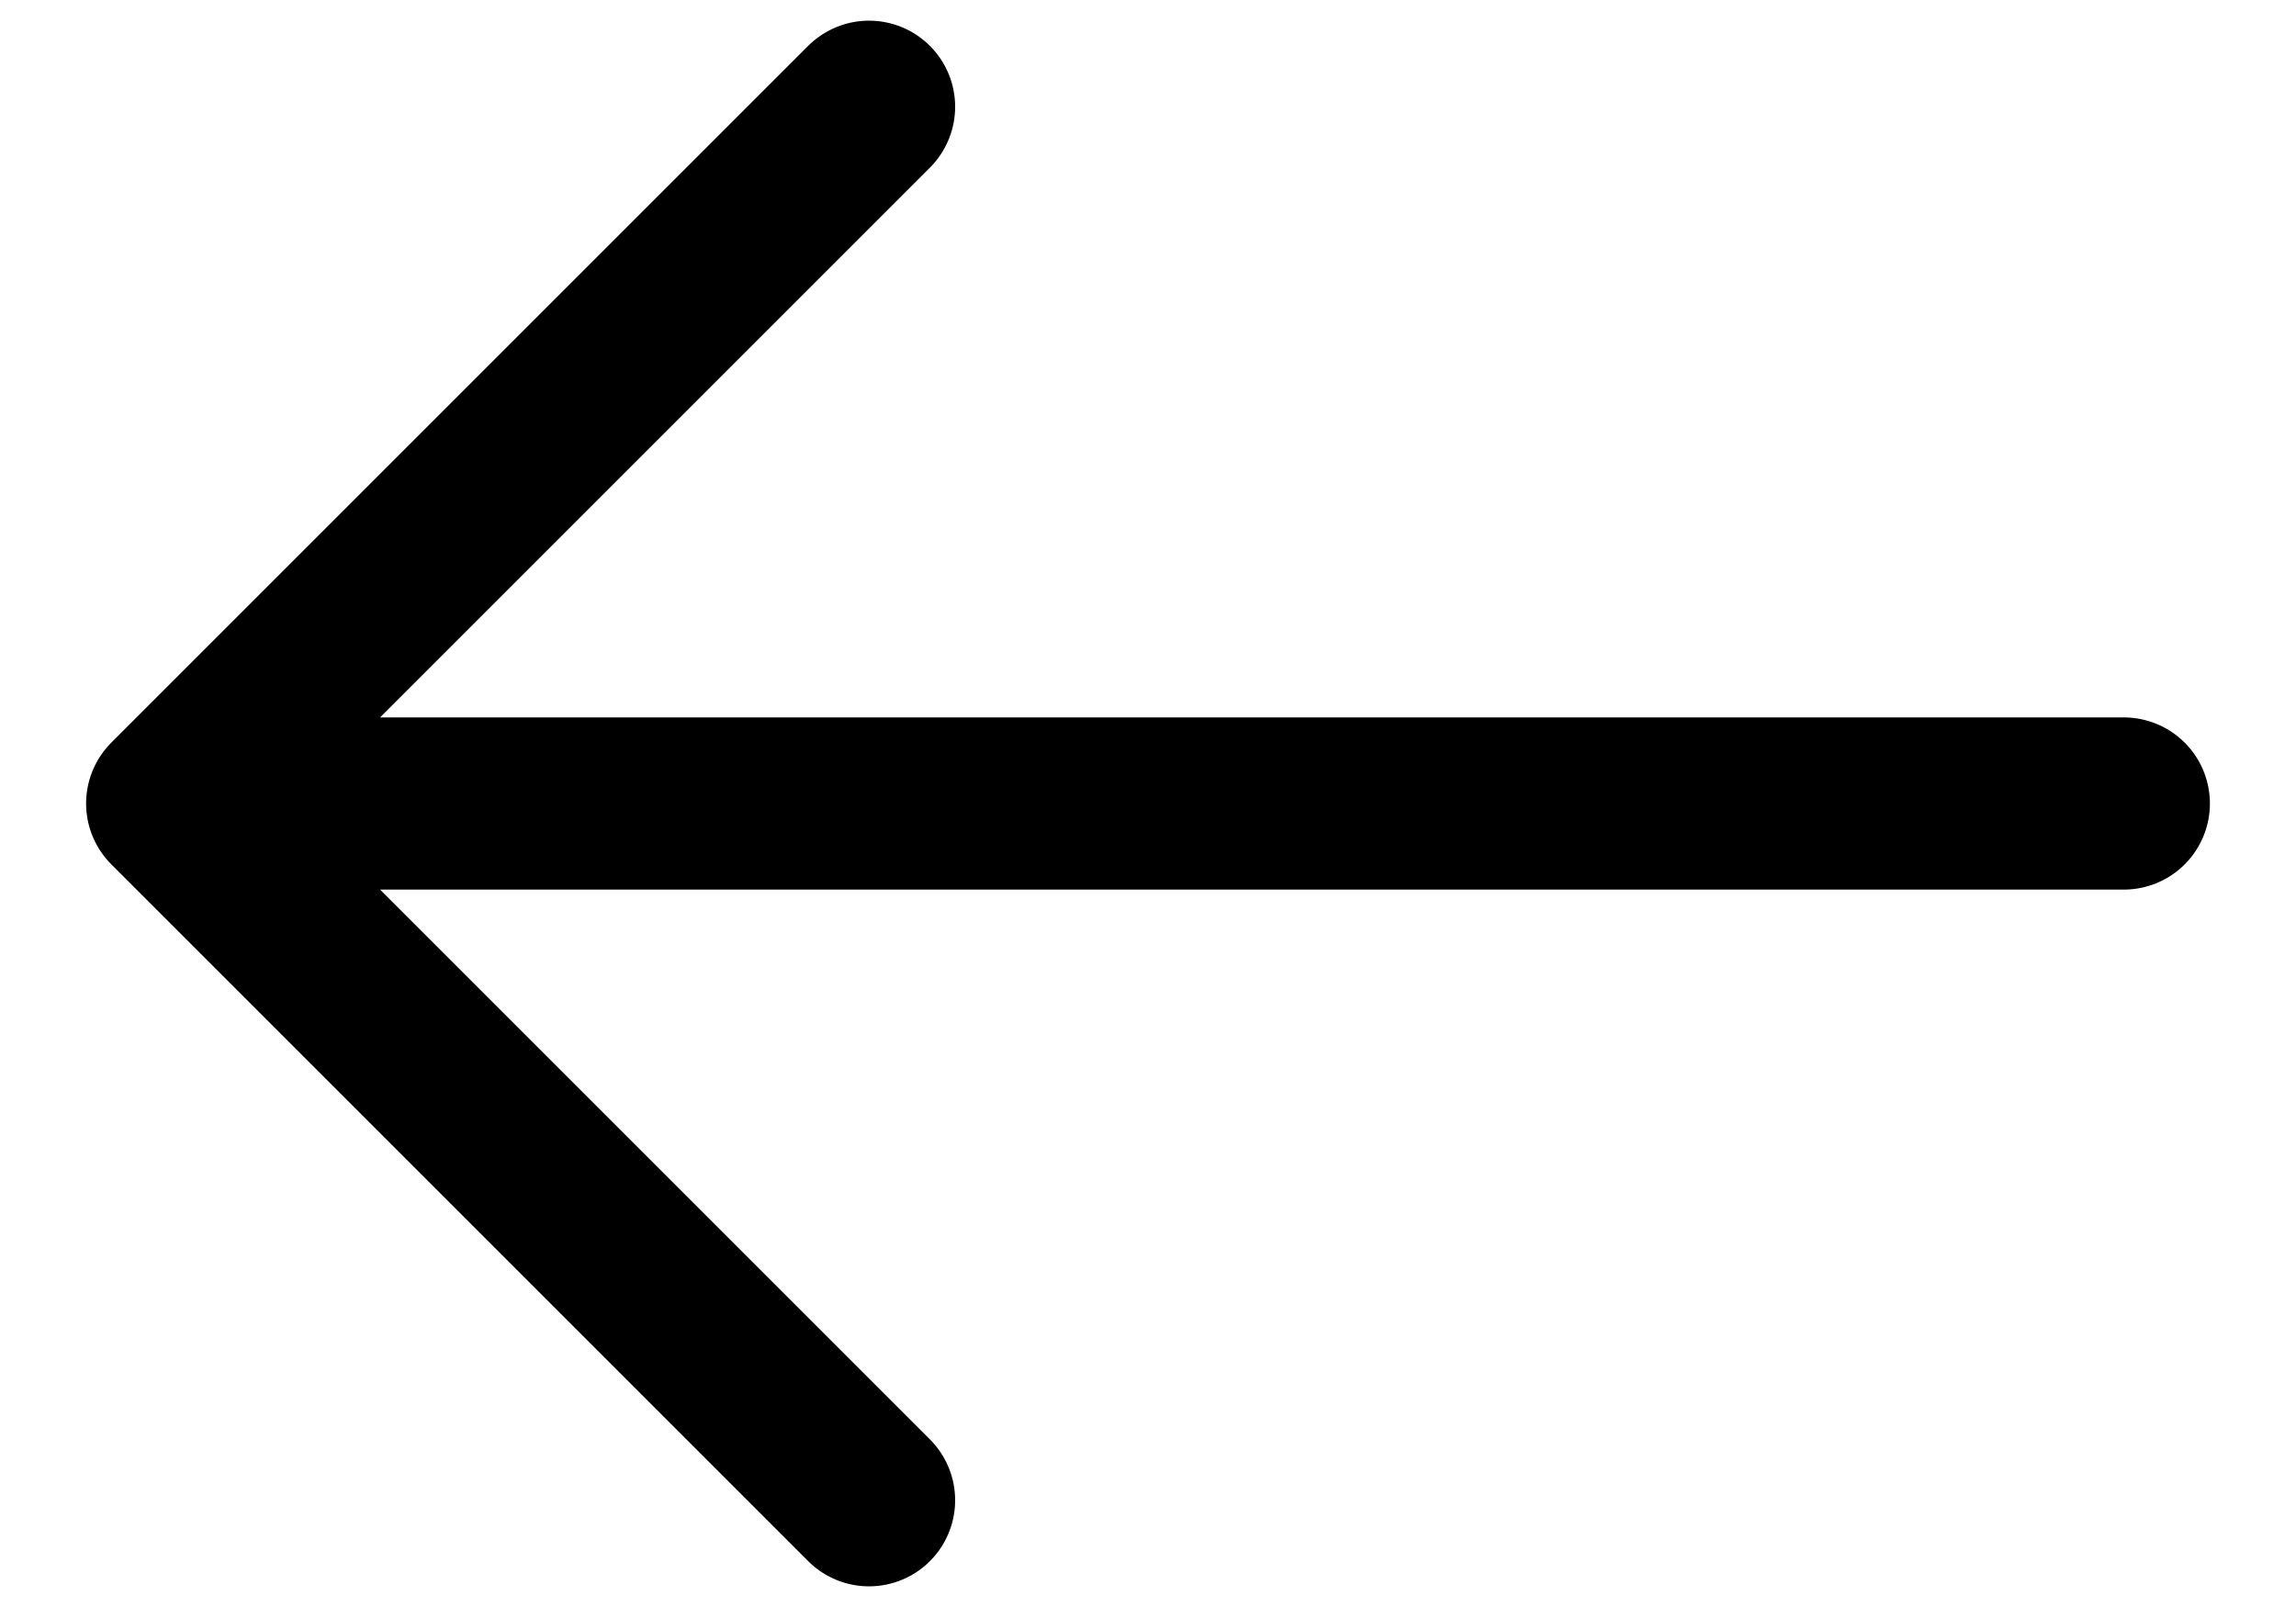
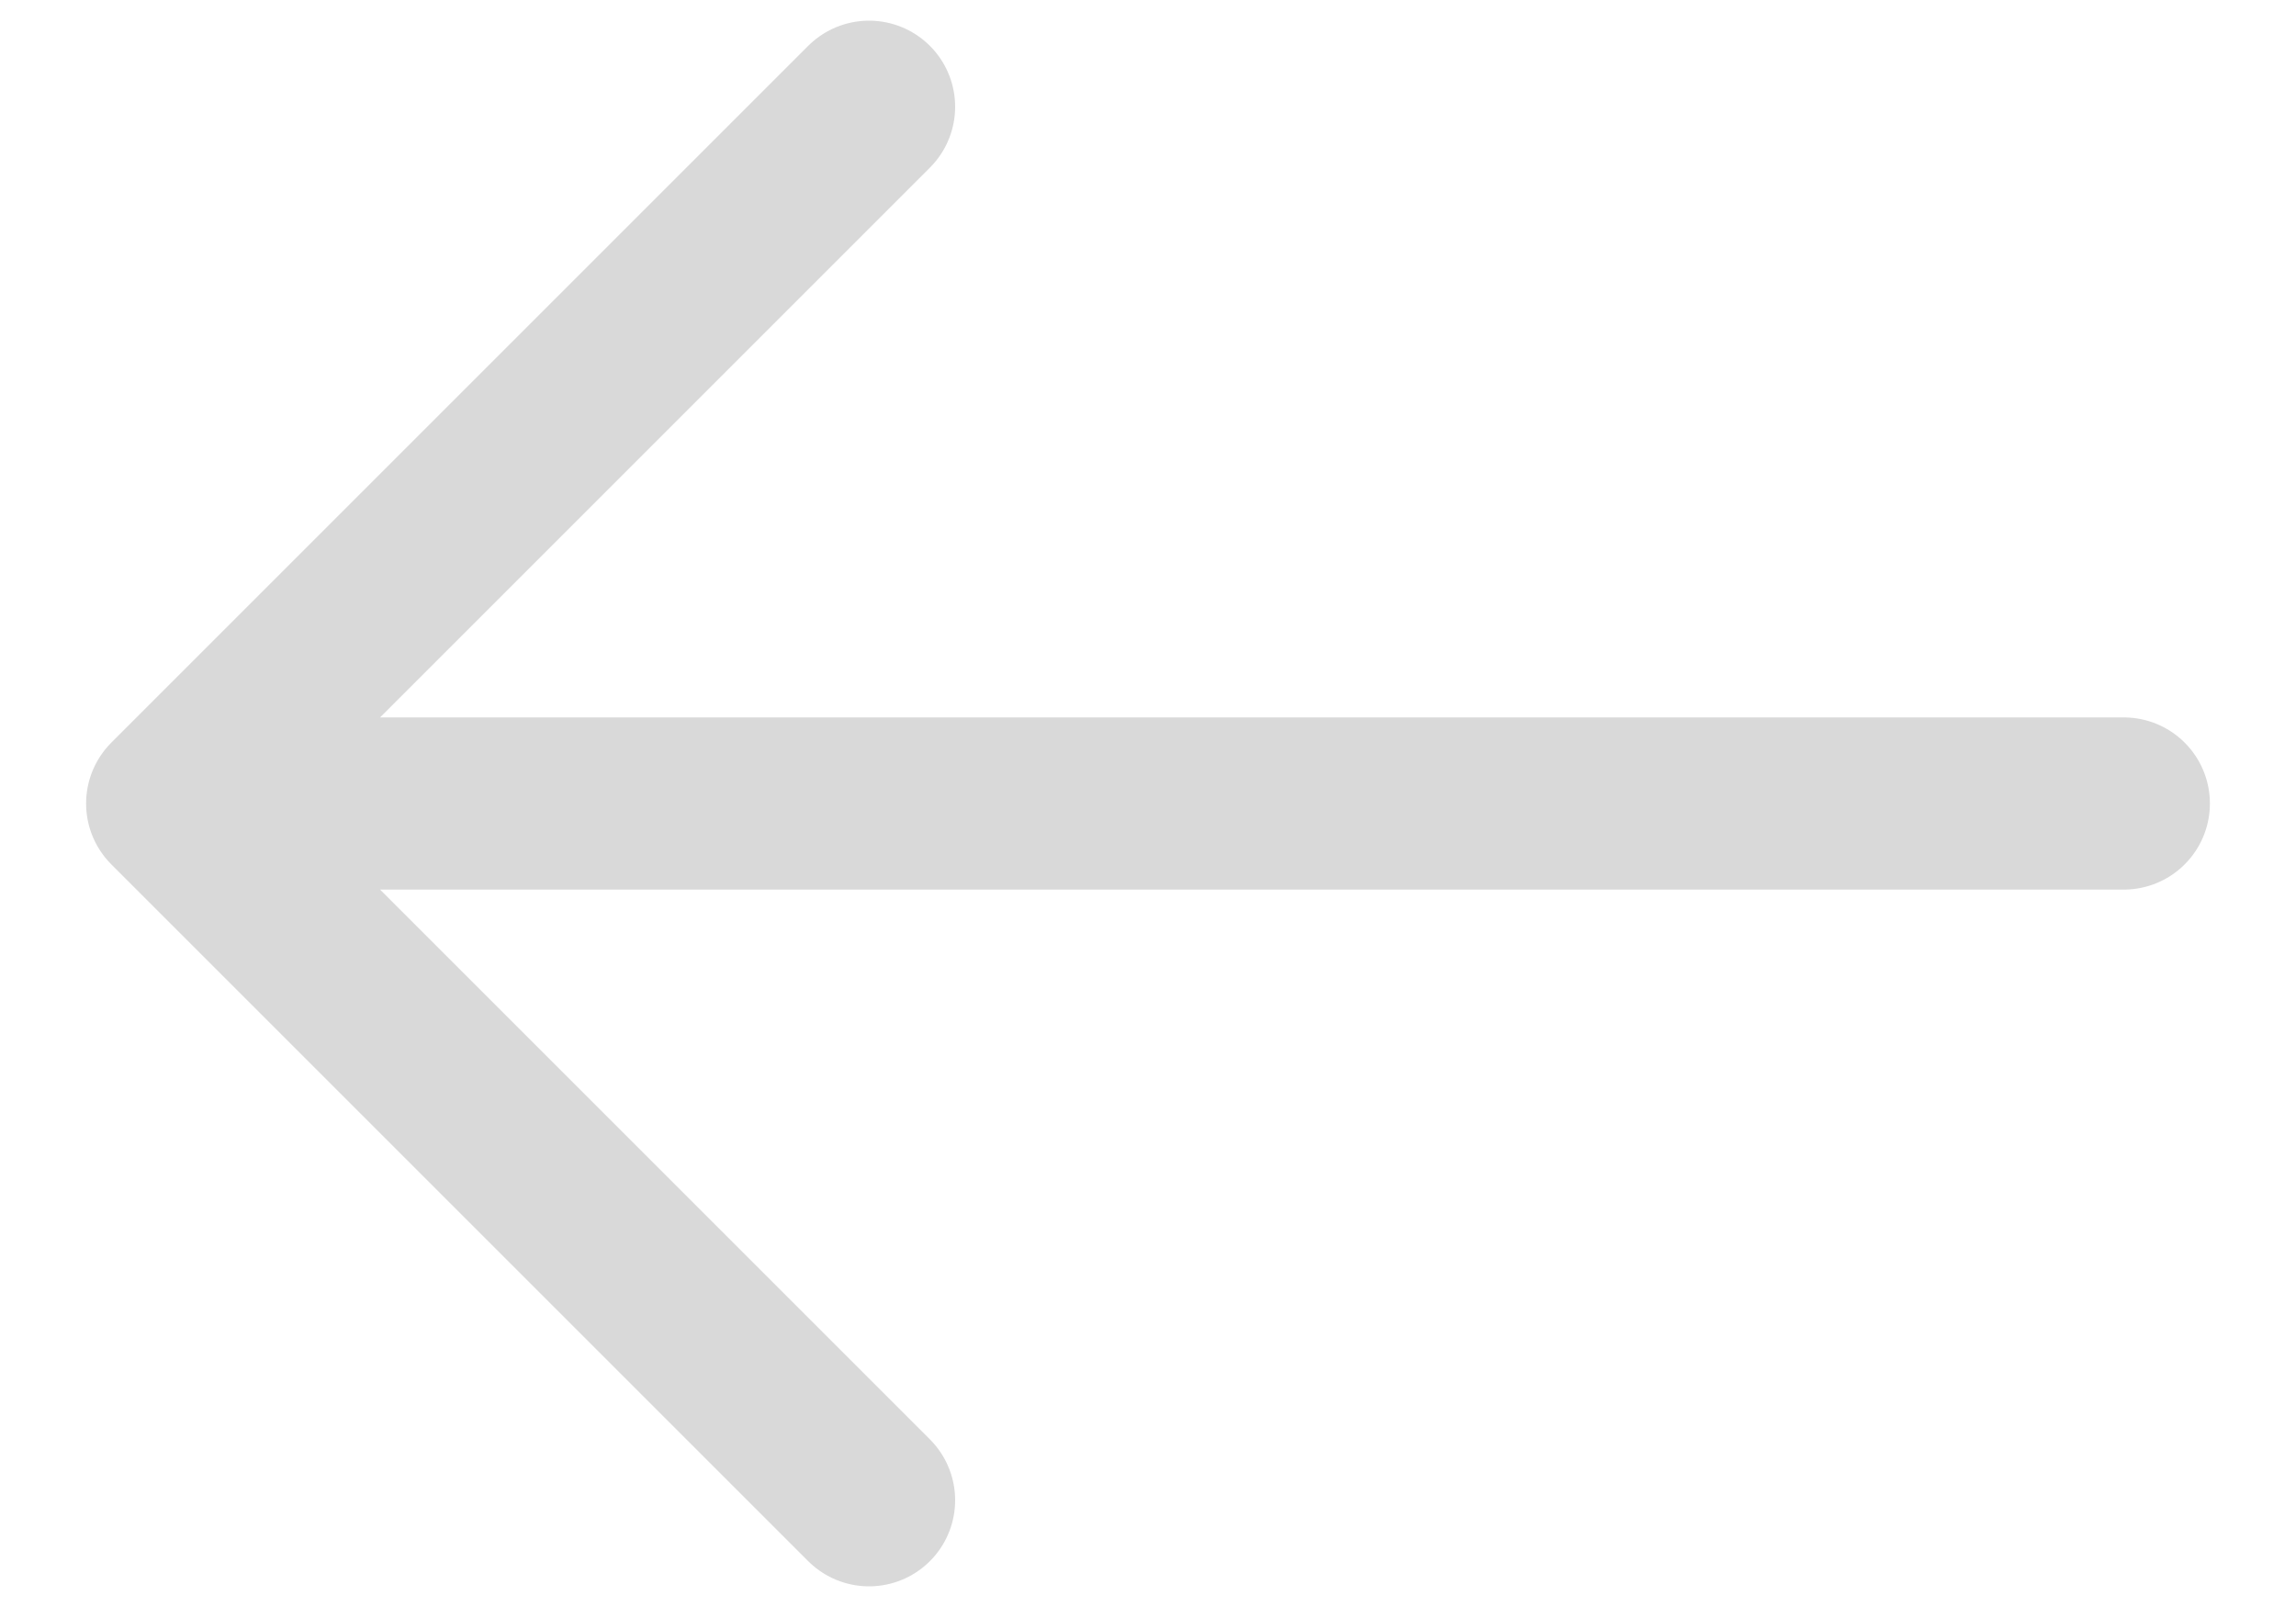
<svg xmlns="http://www.w3.org/2000/svg" width="20" height="14" viewBox="0 0 20 14" fill="none">
-   <path d="M7.57 0.93L1.5 7L7.57 13.07M18.5 7H1.67" stroke="black" stroke-width="1.5" stroke-miterlimit="10" stroke-linecap="round" stroke-linejoin="round" />
+   <path d="M7.57 0.93L1.5 7L7.57 13.07M18.5 7H1.67" stroke="#D9D9D9" stroke-width="1.5" stroke-miterlimit="10" stroke-linecap="round" stroke-linejoin="round" />
</svg>
